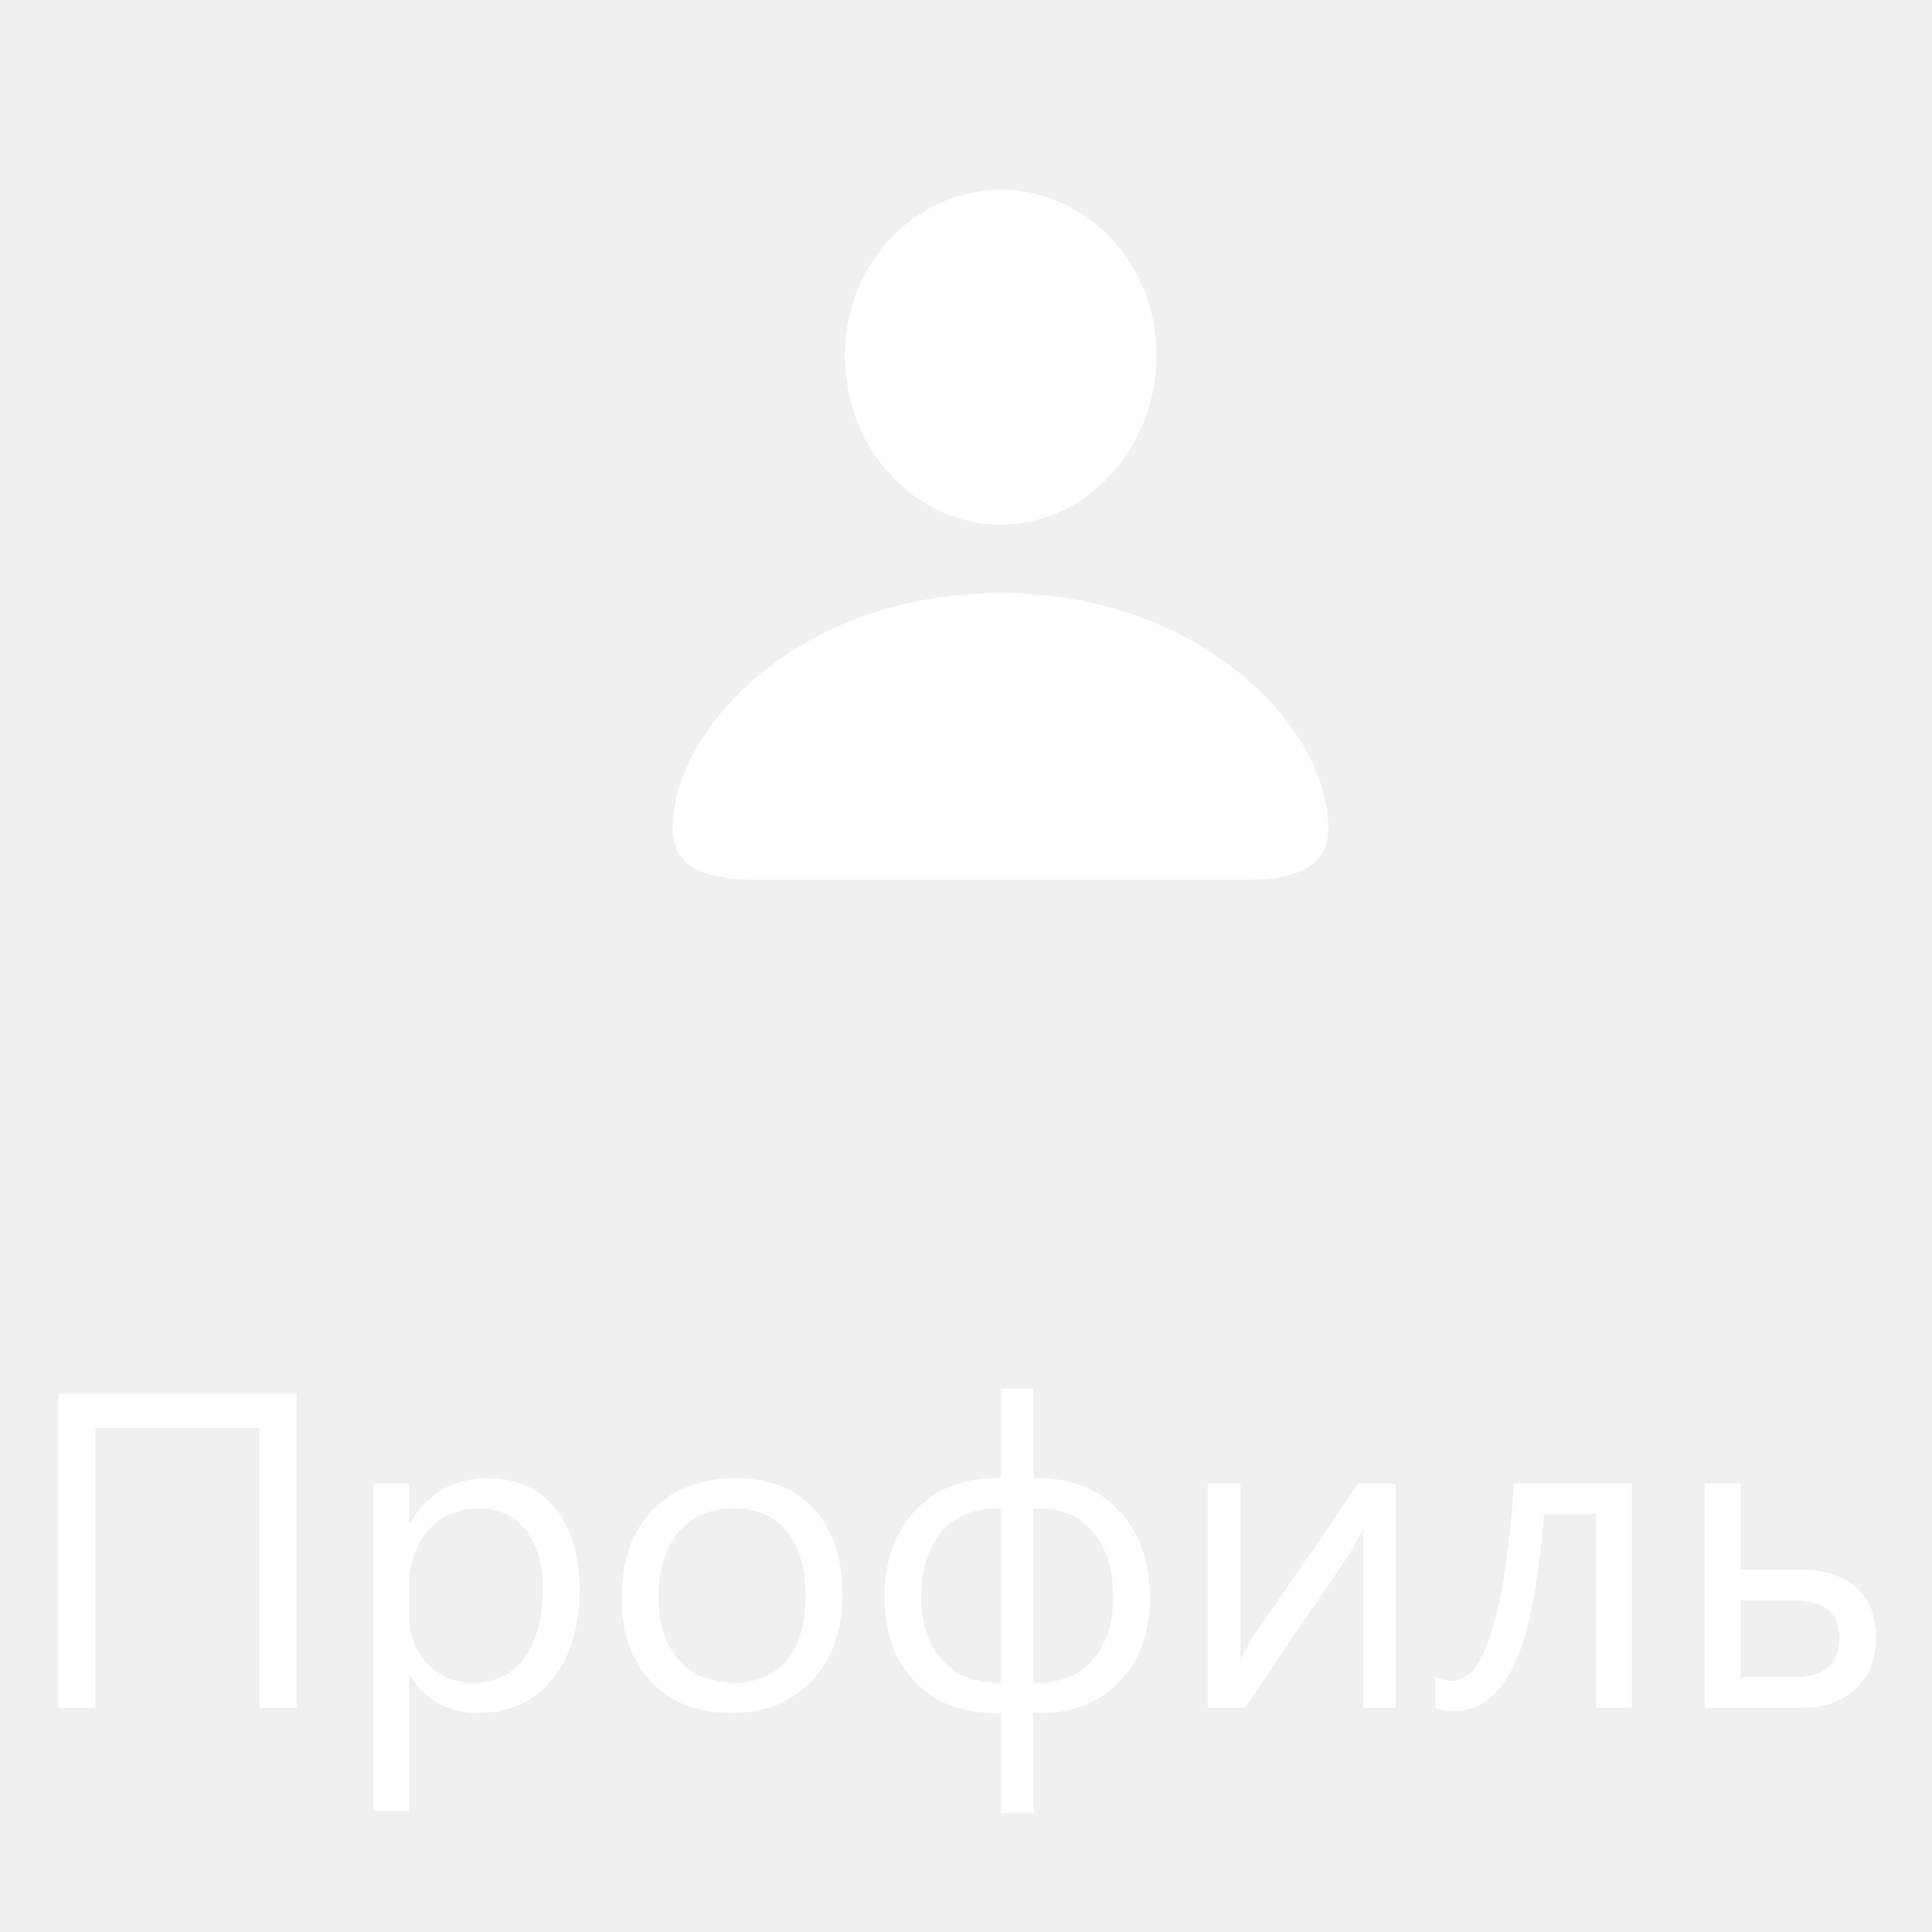
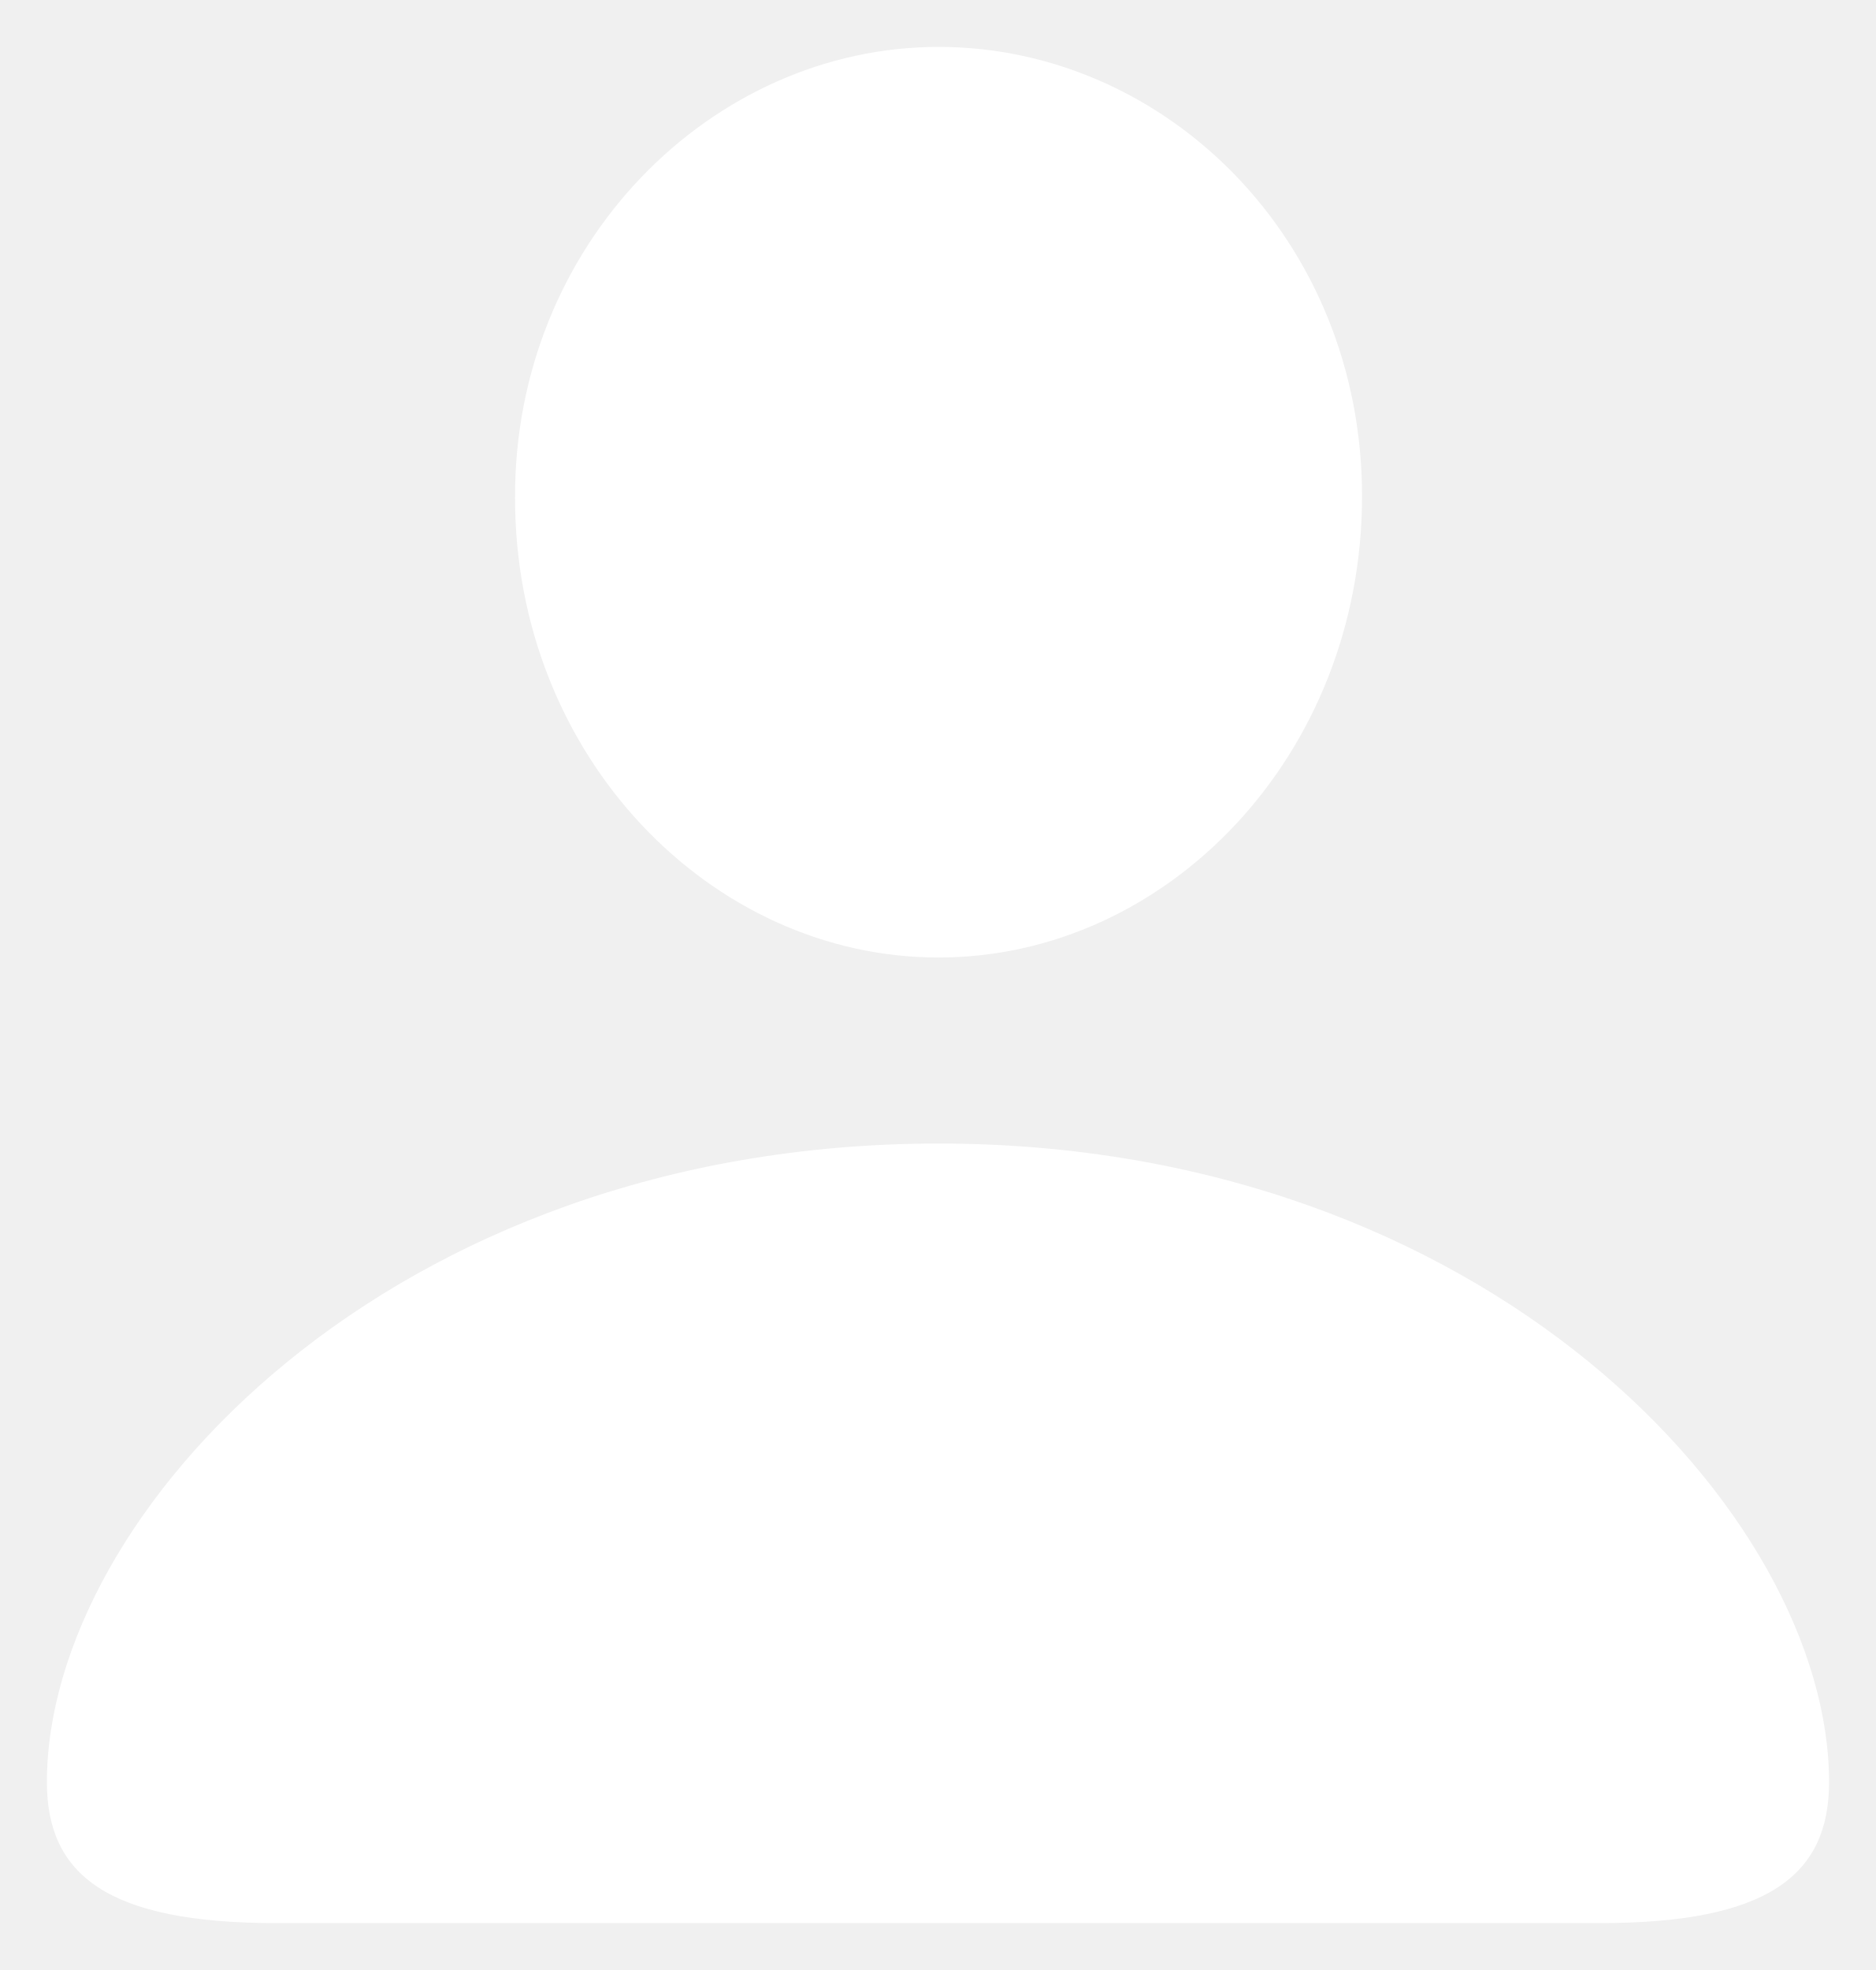
- <svg xmlns="http://www.w3.org/2000/svg" width="56" height="56" viewBox="0 0 56 56" fill="none">
-   <path fill-rule="evenodd" clip-rule="evenodd" d="M33.521 10.289C33.521 13.059 31.436 15.207 29.006 15.207C26.576 15.207 24.491 13.059 24.491 10.312C24.479 7.601 26.588 5.5 29.006 5.5C31.424 5.5 33.521 7.554 33.521 10.289ZM19.5 23.998C19.5 24.984 20.143 25.5 21.942 25.5H36.058C37.857 25.5 38.5 24.984 38.5 23.998C38.5 21.134 34.843 17.19 29.006 17.19C23.157 17.19 19.5 21.134 19.5 23.998Z" fill="white" />
-   <path d="M8.6 49.5H7.521V41.388H2.766V49.5H1.693V40.398H8.6V49.5ZM11.888 48.56H11.862V52.49H10.821V43H11.862V44.143H11.888C12.4 43.279 13.149 42.848 14.135 42.848C14.973 42.848 15.627 43.14 16.096 43.724C16.566 44.303 16.801 45.082 16.801 46.06C16.801 47.147 16.536 48.019 16.007 48.675C15.478 49.327 14.755 49.652 13.836 49.652C12.994 49.652 12.345 49.288 11.888 48.56ZM11.862 45.939V46.847C11.862 47.384 12.036 47.841 12.383 48.218C12.734 48.59 13.178 48.776 13.716 48.776C14.346 48.776 14.839 48.535 15.195 48.053C15.555 47.57 15.734 46.9 15.734 46.041C15.734 45.317 15.567 44.75 15.233 44.339C14.899 43.929 14.446 43.724 13.874 43.724C13.269 43.724 12.783 43.935 12.415 44.358C12.046 44.777 11.862 45.304 11.862 45.939ZM21.181 49.652C20.22 49.652 19.452 49.35 18.877 48.745C18.305 48.135 18.02 47.329 18.02 46.326C18.02 45.234 18.318 44.382 18.915 43.768C19.511 43.154 20.317 42.848 21.333 42.848C22.302 42.848 23.058 43.146 23.599 43.743C24.145 44.339 24.418 45.167 24.418 46.225C24.418 47.261 24.124 48.093 23.536 48.719C22.952 49.341 22.167 49.652 21.181 49.652ZM21.257 43.724C20.588 43.724 20.059 43.952 19.67 44.409C19.281 44.862 19.086 45.488 19.086 46.288C19.086 47.058 19.283 47.666 19.676 48.11C20.07 48.554 20.597 48.776 21.257 48.776C21.93 48.776 22.446 48.558 22.806 48.123C23.17 47.687 23.352 47.067 23.352 46.263C23.352 45.45 23.17 44.824 22.806 44.384C22.446 43.944 21.93 43.724 21.257 43.724ZM29.953 49.652V52.56H29.014V49.652H28.811C27.863 49.652 27.097 49.346 26.513 48.732C25.929 48.118 25.637 47.316 25.637 46.326C25.637 45.273 25.931 44.43 26.519 43.8C27.111 43.165 27.892 42.848 28.861 42.848H29.014V40.245H29.953V42.848H30.093C31.07 42.848 31.853 43.163 32.441 43.794C33.034 44.42 33.33 45.264 33.33 46.326C33.33 47.316 33.04 48.118 32.46 48.732C31.881 49.346 31.119 49.652 30.175 49.652H29.953ZM29.953 43.724V48.776H30.093C30.753 48.776 31.28 48.554 31.673 48.11C32.067 47.661 32.264 47.054 32.264 46.288C32.264 45.484 32.069 44.856 31.68 44.403C31.295 43.95 30.776 43.724 30.125 43.724H29.953ZM29.014 48.776V43.724H28.861C28.21 43.724 27.687 43.952 27.294 44.409C26.9 44.862 26.703 45.488 26.703 46.288C26.703 47.046 26.9 47.651 27.294 48.103C27.691 48.552 28.222 48.776 28.887 48.776H29.014ZM40.452 49.5H39.513V44.314C39.42 44.496 39.278 44.752 39.087 45.082L36.085 49.5H35.006V43H35.958V48.123C36.009 48 36.119 47.79 36.288 47.494L39.373 43H40.452V49.5ZM47.301 49.5H46.267V43.882H44.756C44.582 45.986 44.284 47.462 43.861 48.313C43.442 49.164 42.877 49.589 42.166 49.589C41.95 49.589 41.764 49.559 41.607 49.5V48.605C41.755 48.681 41.916 48.719 42.09 48.719C43.021 48.719 43.62 46.813 43.886 43H47.301V49.5ZM49.415 49.5V43H50.456V45.495H52.208C52.872 45.495 53.399 45.668 53.789 46.015C54.182 46.362 54.379 46.847 54.379 47.469C54.379 48.095 54.182 48.59 53.789 48.954C53.395 49.318 52.898 49.5 52.297 49.5H49.415ZM50.456 46.39V48.611H52.018C52.881 48.611 53.312 48.23 53.312 47.469C53.312 46.749 52.877 46.39 52.005 46.39H50.456Z" fill="white" />
+ <svg xmlns="http://www.w3.org/2000/svg" width="20" height="21" viewBox="0 0 20 21" fill="none">
+   <path fill-rule="evenodd" clip-rule="evenodd" d="M14.521 5.289C14.521 8.059 12.436 10.207 10.006 10.207C7.576 10.207 5.491 8.059 5.491 5.312C5.479 2.601 7.588 0.5 10.006 0.5C12.424 0.5 14.521 2.554 14.521 5.289ZM0.5 18.998C0.5 19.984 1.143 20.5 2.942 20.5H17.058C18.857 20.5 19.5 19.984 19.5 18.998C19.5 16.134 15.843 12.19 10.006 12.19C4.157 12.19 0.5 16.134 0.5 18.998Z" fill="white" />
</svg>
